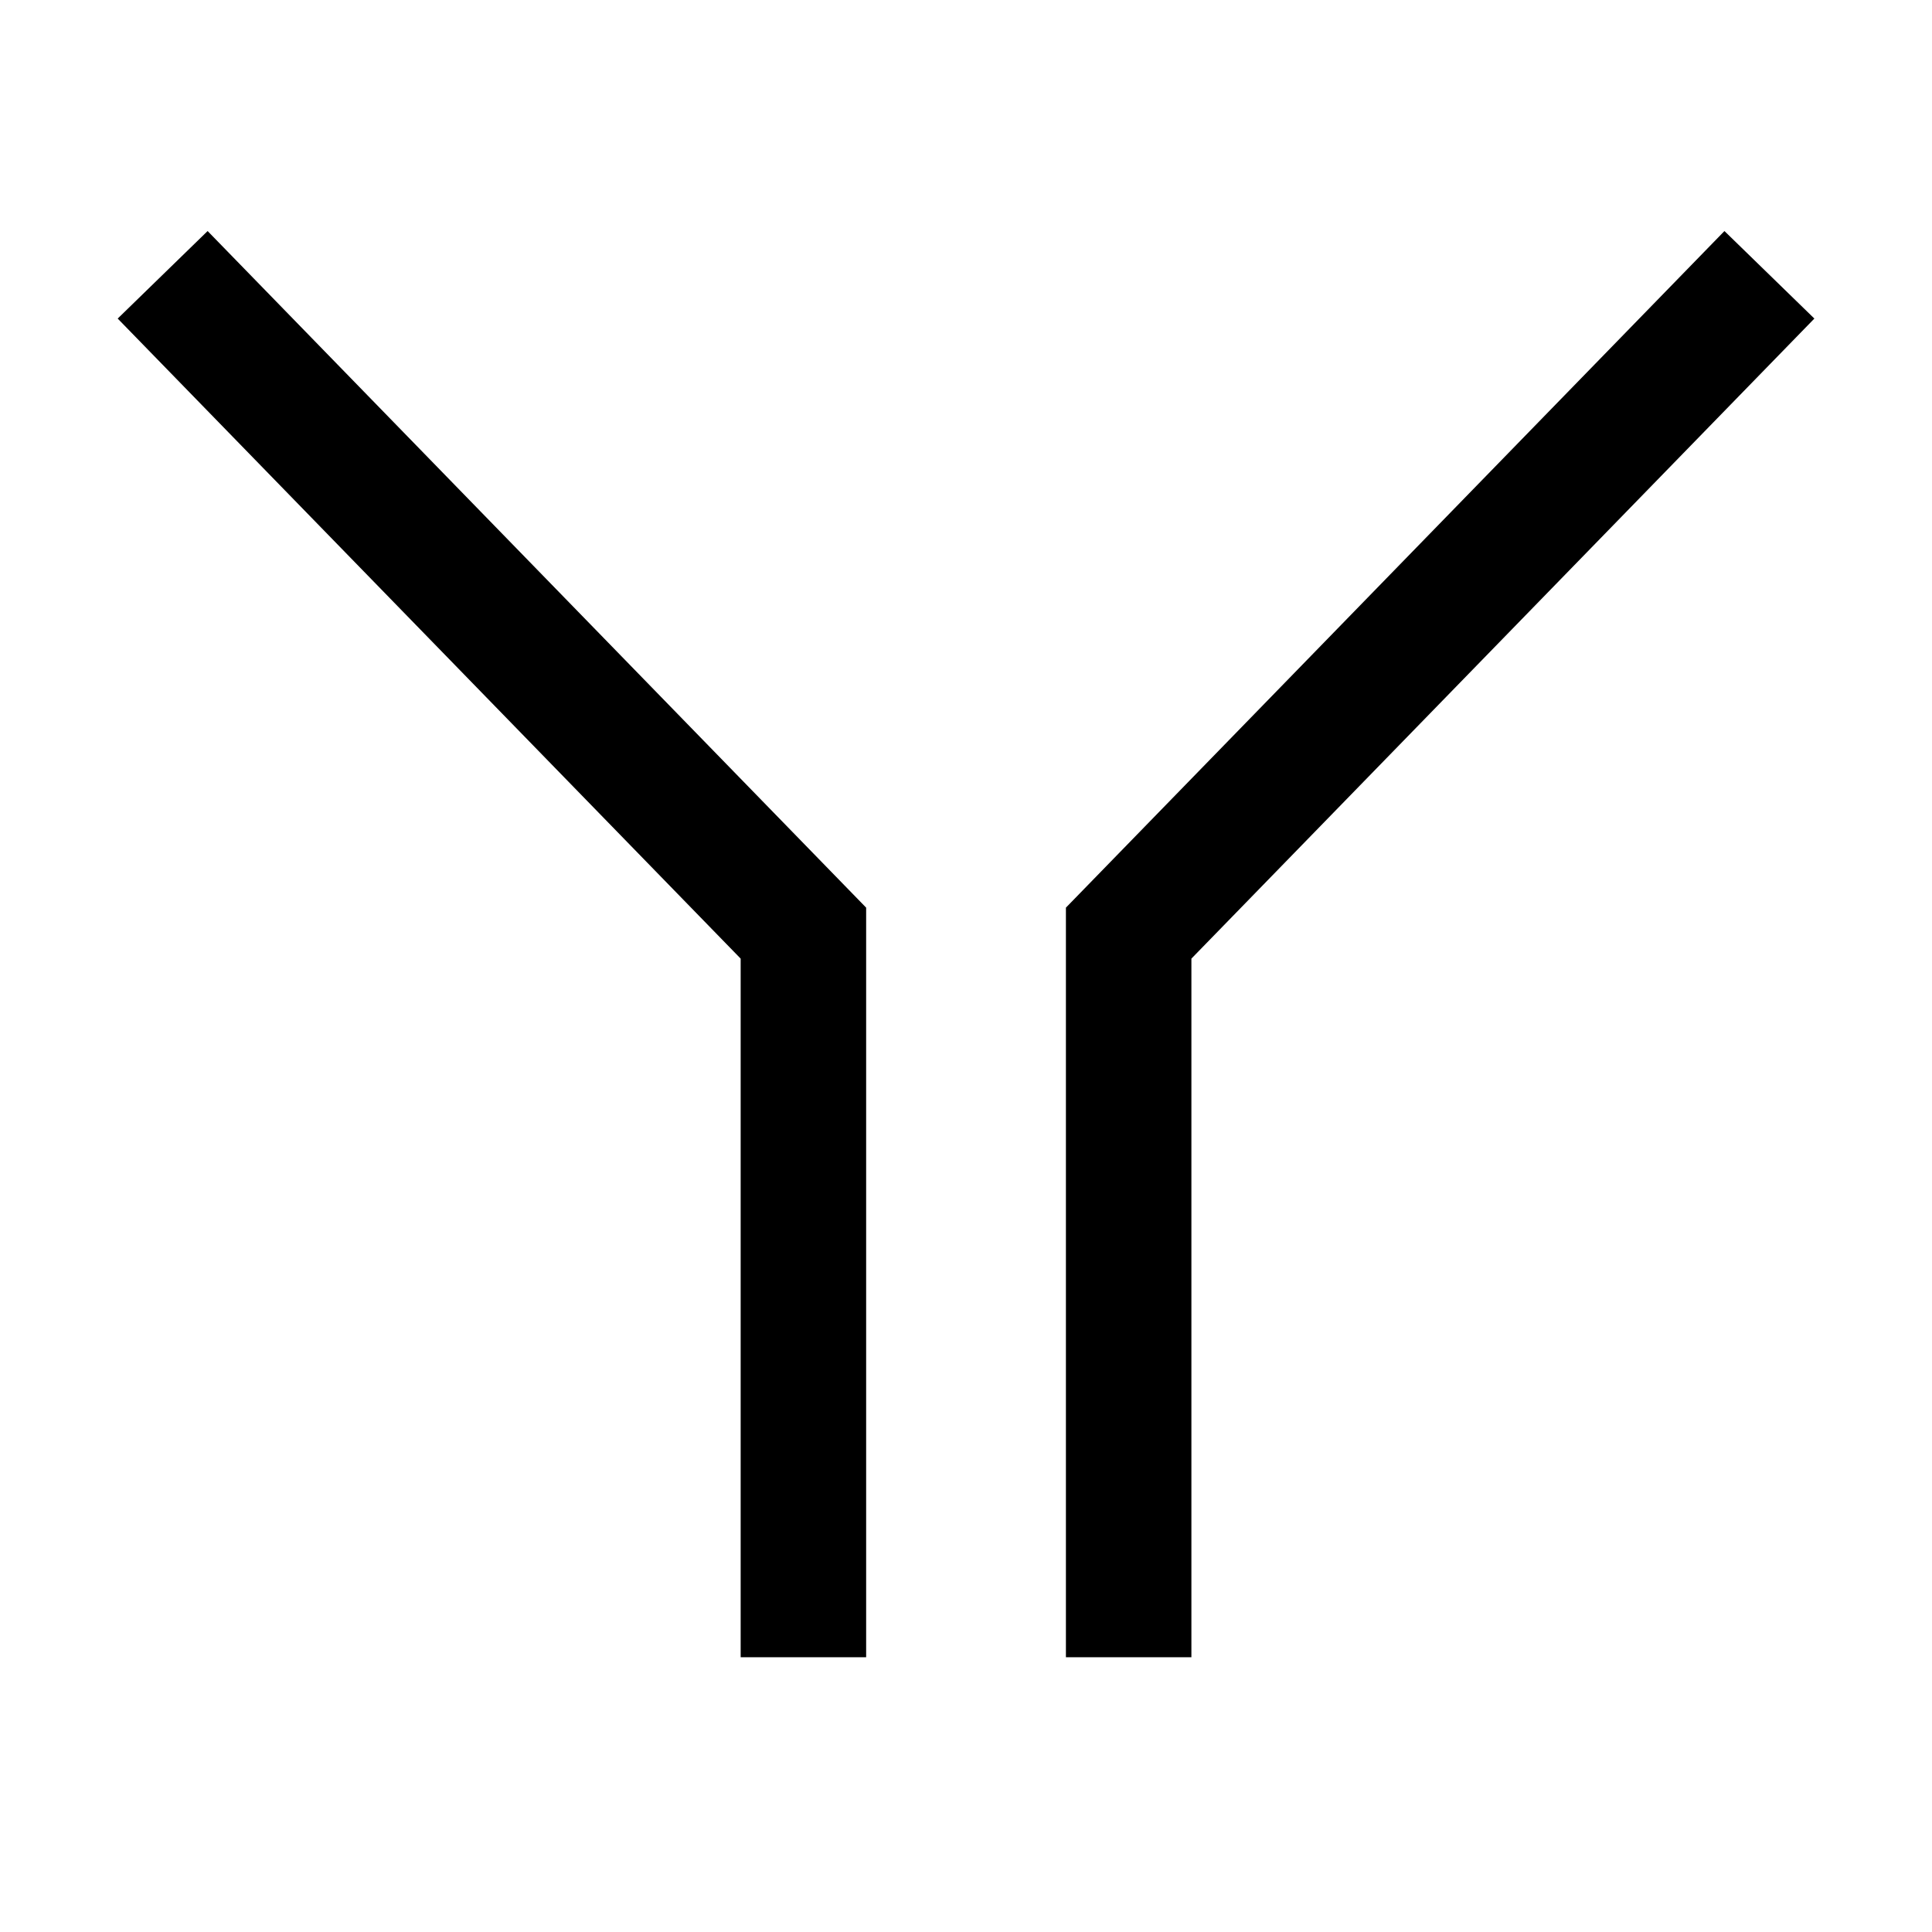
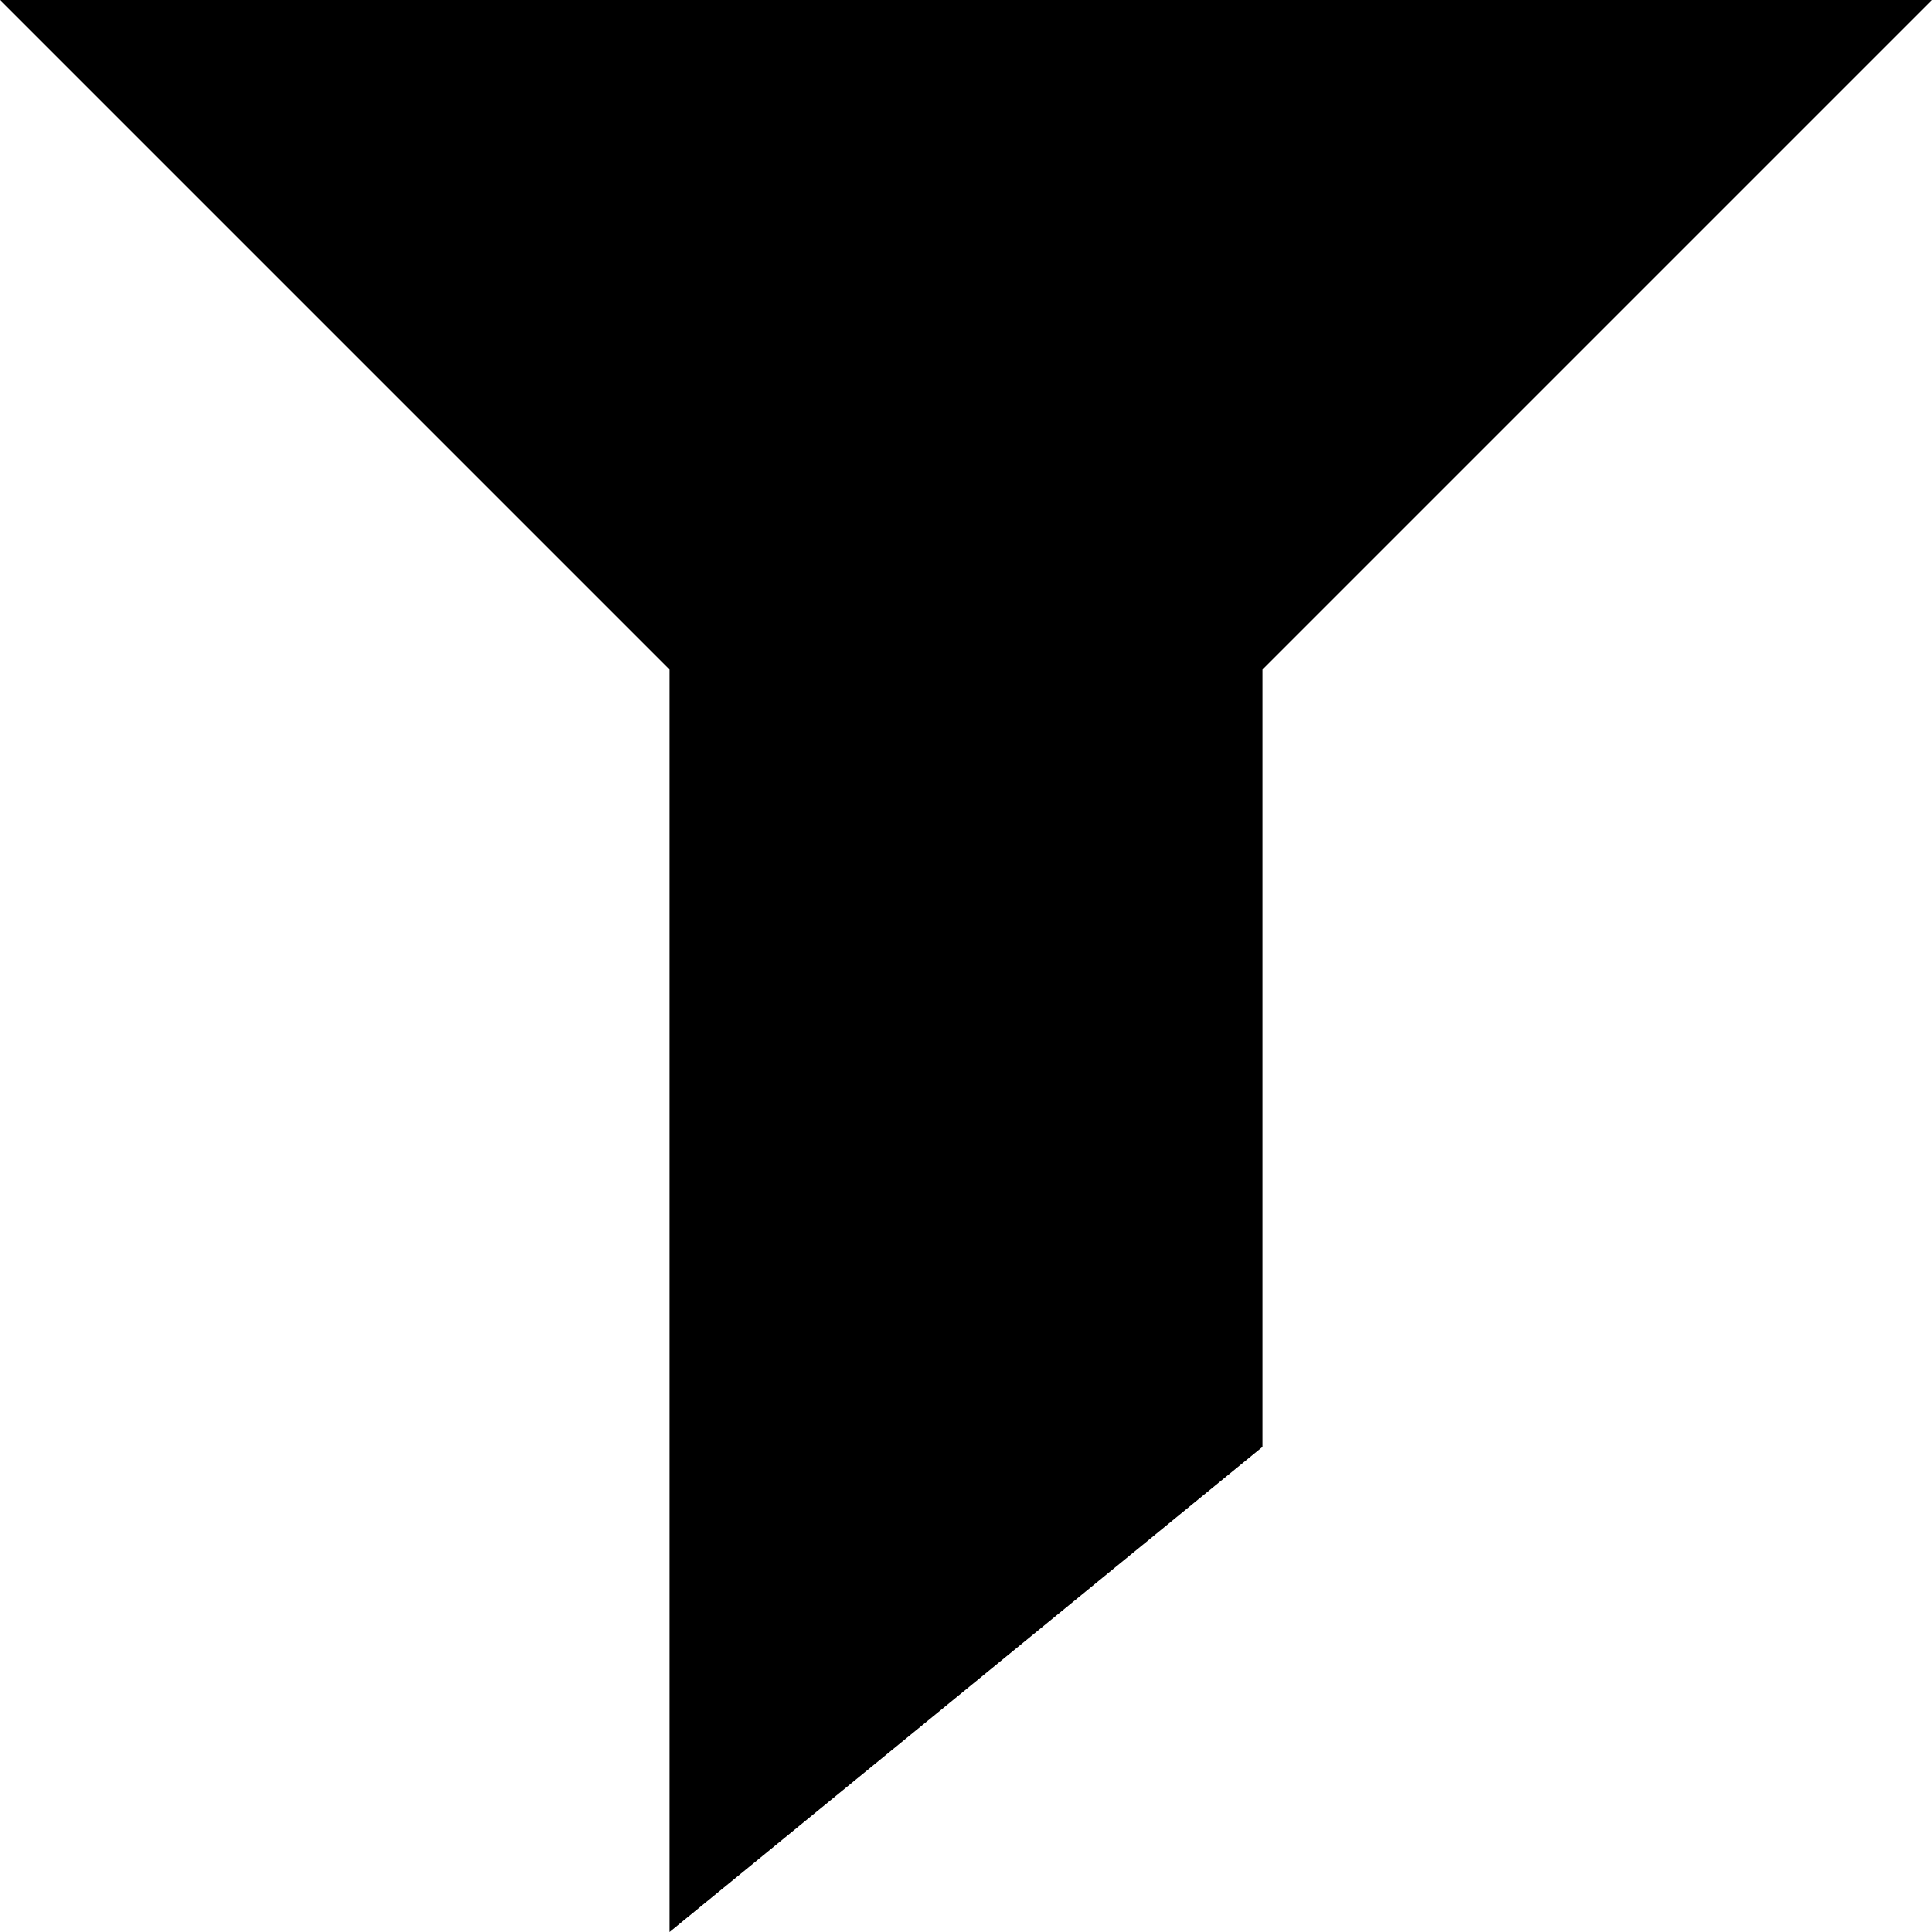
- <svg xmlns="http://www.w3.org/2000/svg" xmlns:xlink="http://www.w3.org/1999/xlink" width="20" height="20" id="svg2" version="1.1">
-   <defs id="defs4">
-     <linearGradient id="linearGradient3837">
-       <stop style="stop-color:#000000;stop-opacity:0;" offset="0" id="stop3839" />
-       <stop style="stop-color:#000000;stop-opacity:1;" offset="1" id="stop3841" />
-     </linearGradient>
-     <radialGradient xlink:href="#linearGradient3837" id="radialGradient3845" gradientUnits="userSpaceOnUse" cx="7.143" cy="7.321" fx="7.143" fy="7.321" r="4.875" />
-     <radialGradient xlink:href="#linearGradient3837" id="radialGradient2989" gradientUnits="userSpaceOnUse" cx="7.143" cy="7.321" fx="7.143" fy="7.321" r="4.875" />
-     <radialGradient xlink:href="#linearGradient3837" id="radialGradient2993" gradientUnits="userSpaceOnUse" cx="7.143" cy="7.321" fx="7.143" fy="7.321" r="4.875" />
-   </defs>
-   <g id="layer1" transform="translate(0,-1032.362)">
-     <g id="g2995" transform="translate(-0.1021806,-0.25515)">
-       <path id="path2991" d="m 1.786,1035.462 6.633,6.815 0,7.496" style="fill:none;stroke:#000000;stroke-width:1.299px;stroke-linecap:butt;stroke-linejoin:miter;stroke-opacity:1" />
-       <path style="fill:none;stroke:#000000;stroke-width:1.299px;stroke-linecap:butt;stroke-linejoin:miter;stroke-opacity:1" d="m 18.419,1035.462 -6.633,6.815 0,7.496" id="path2993" />
-     </g>
-   </g>
+ <svg xmlns="http://www.w3.org/2000/svg" id="svg2" version="1.1" data-tags="remove-circle, cancel, close, remove, delete" height="1200" width="1200" data-du="" viewBox="0 0 1200 1200">
+   <defs id="defs32" />
+   <path id="path7938" d="m 0,0 415.869,415.869 0,784.131 368.262,-301.318 0,-482.812 L 1200,0 0,0 z" />
</svg>
